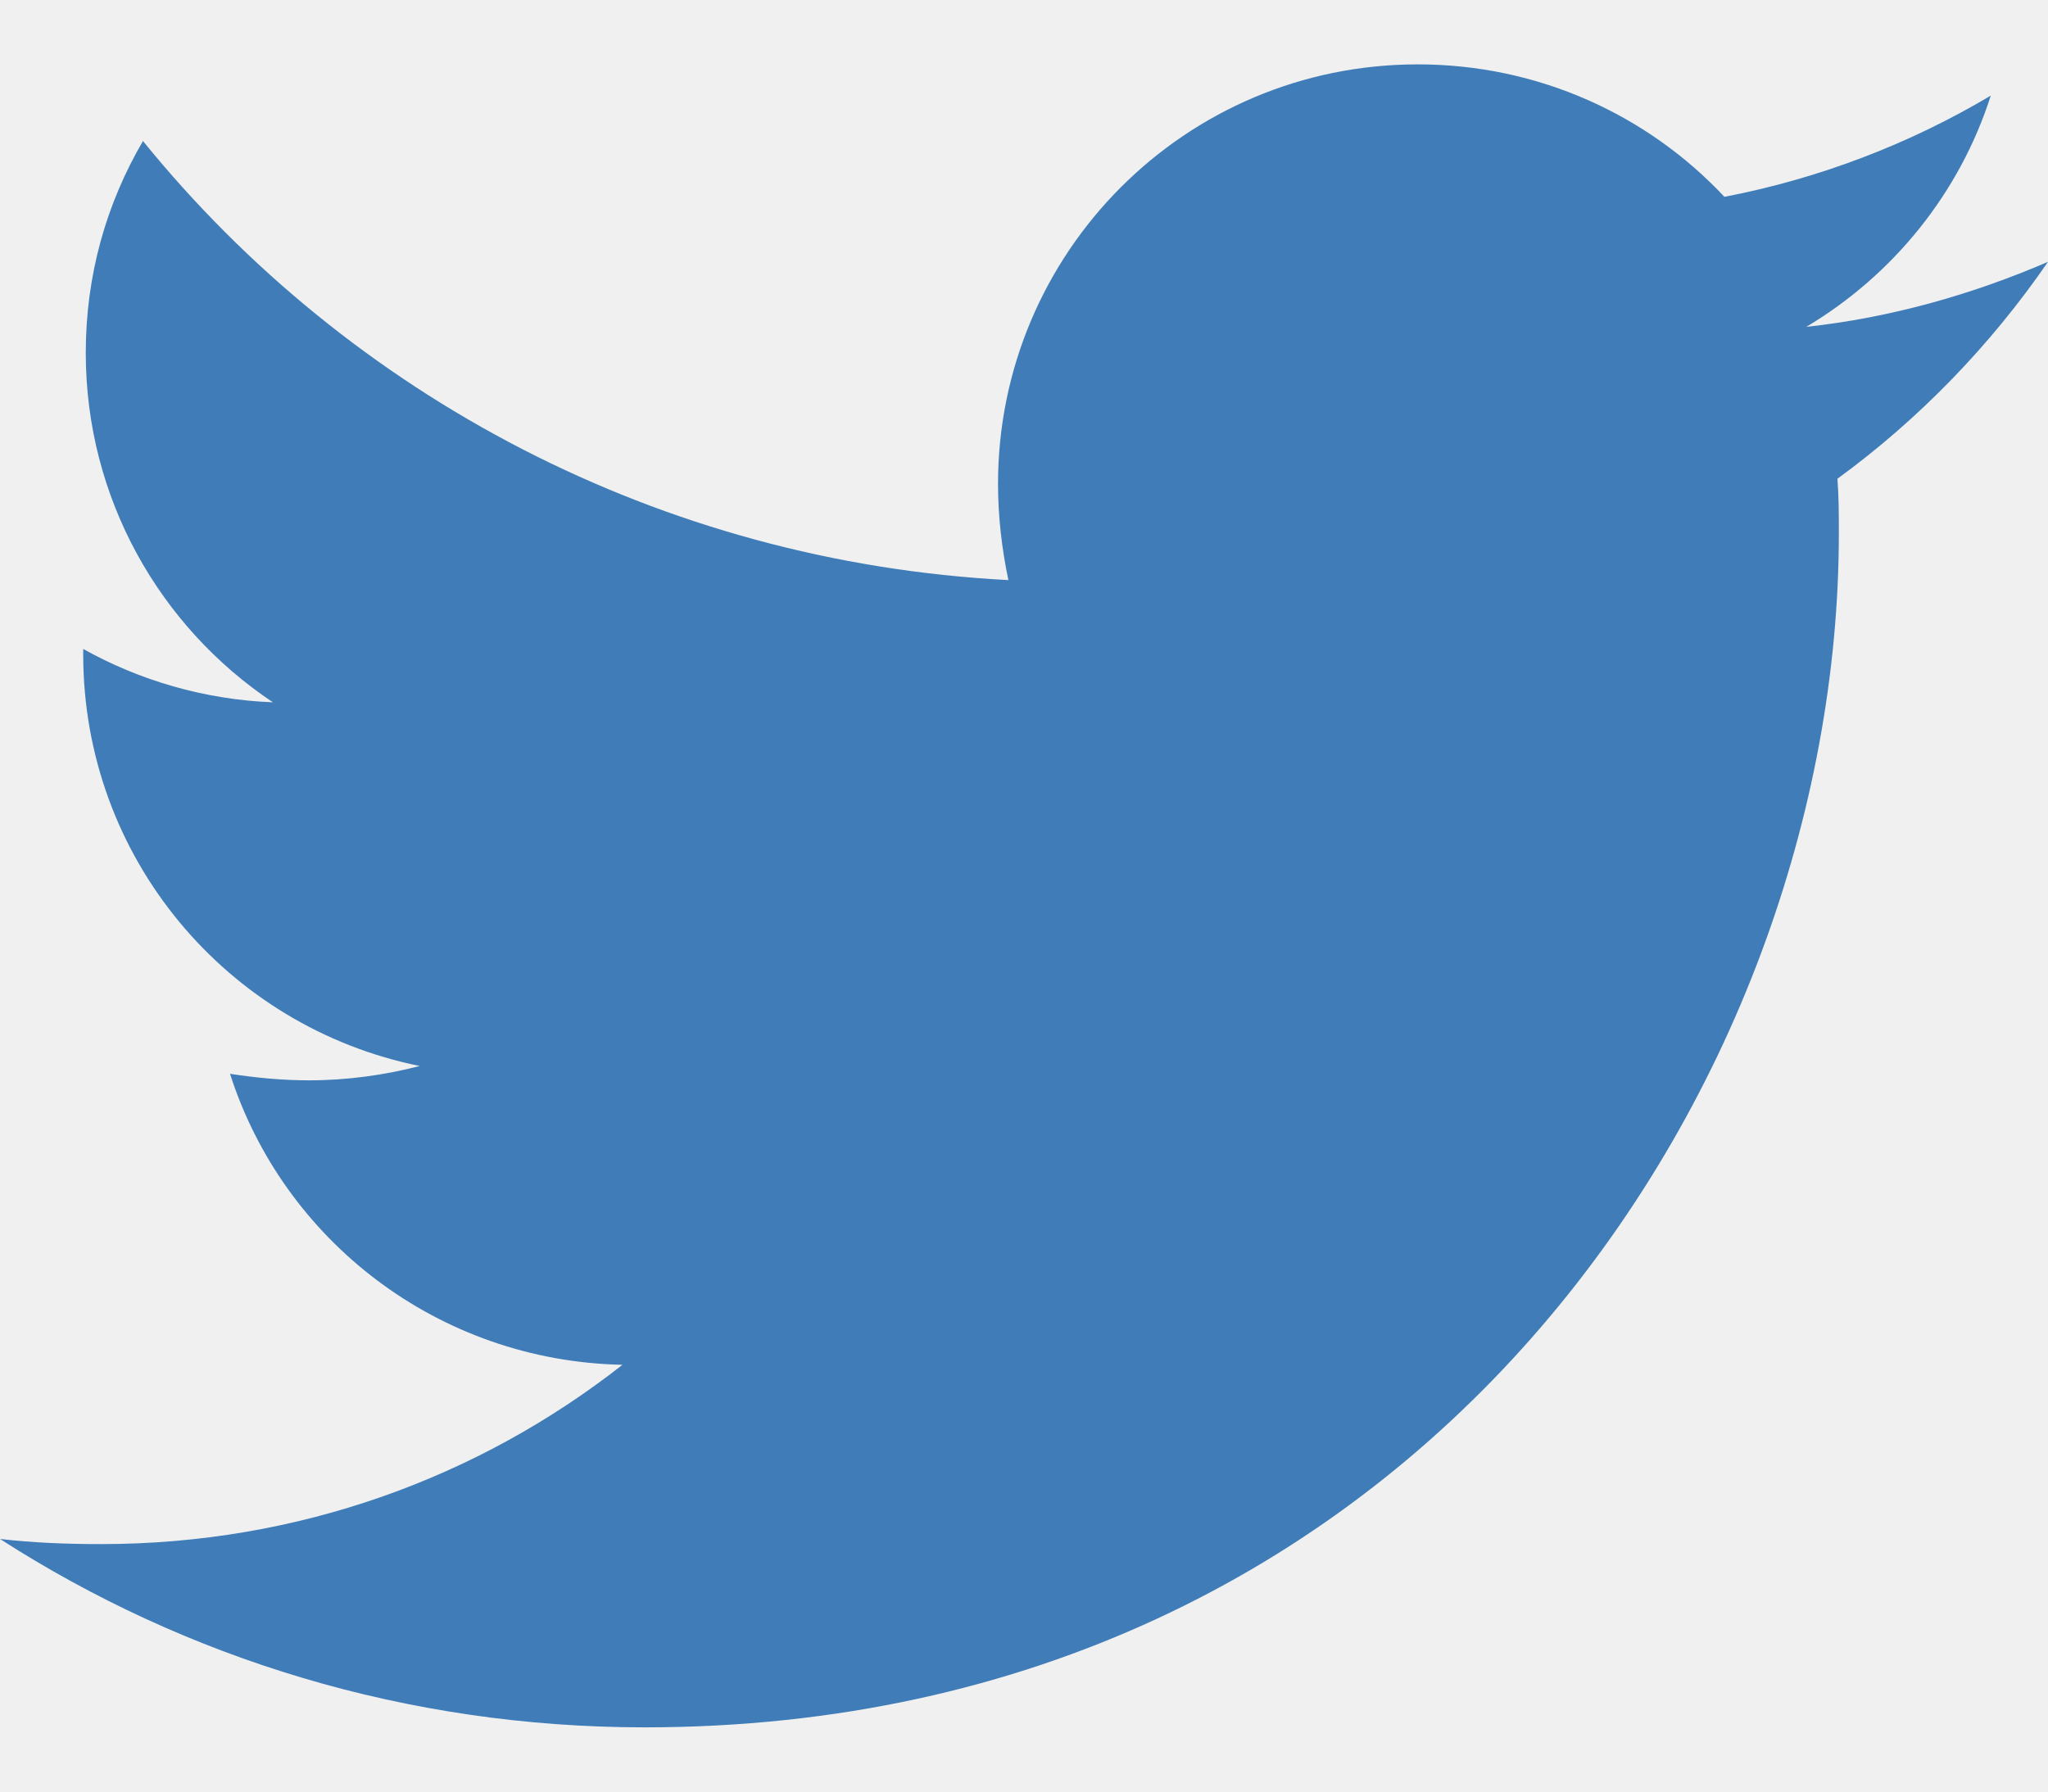
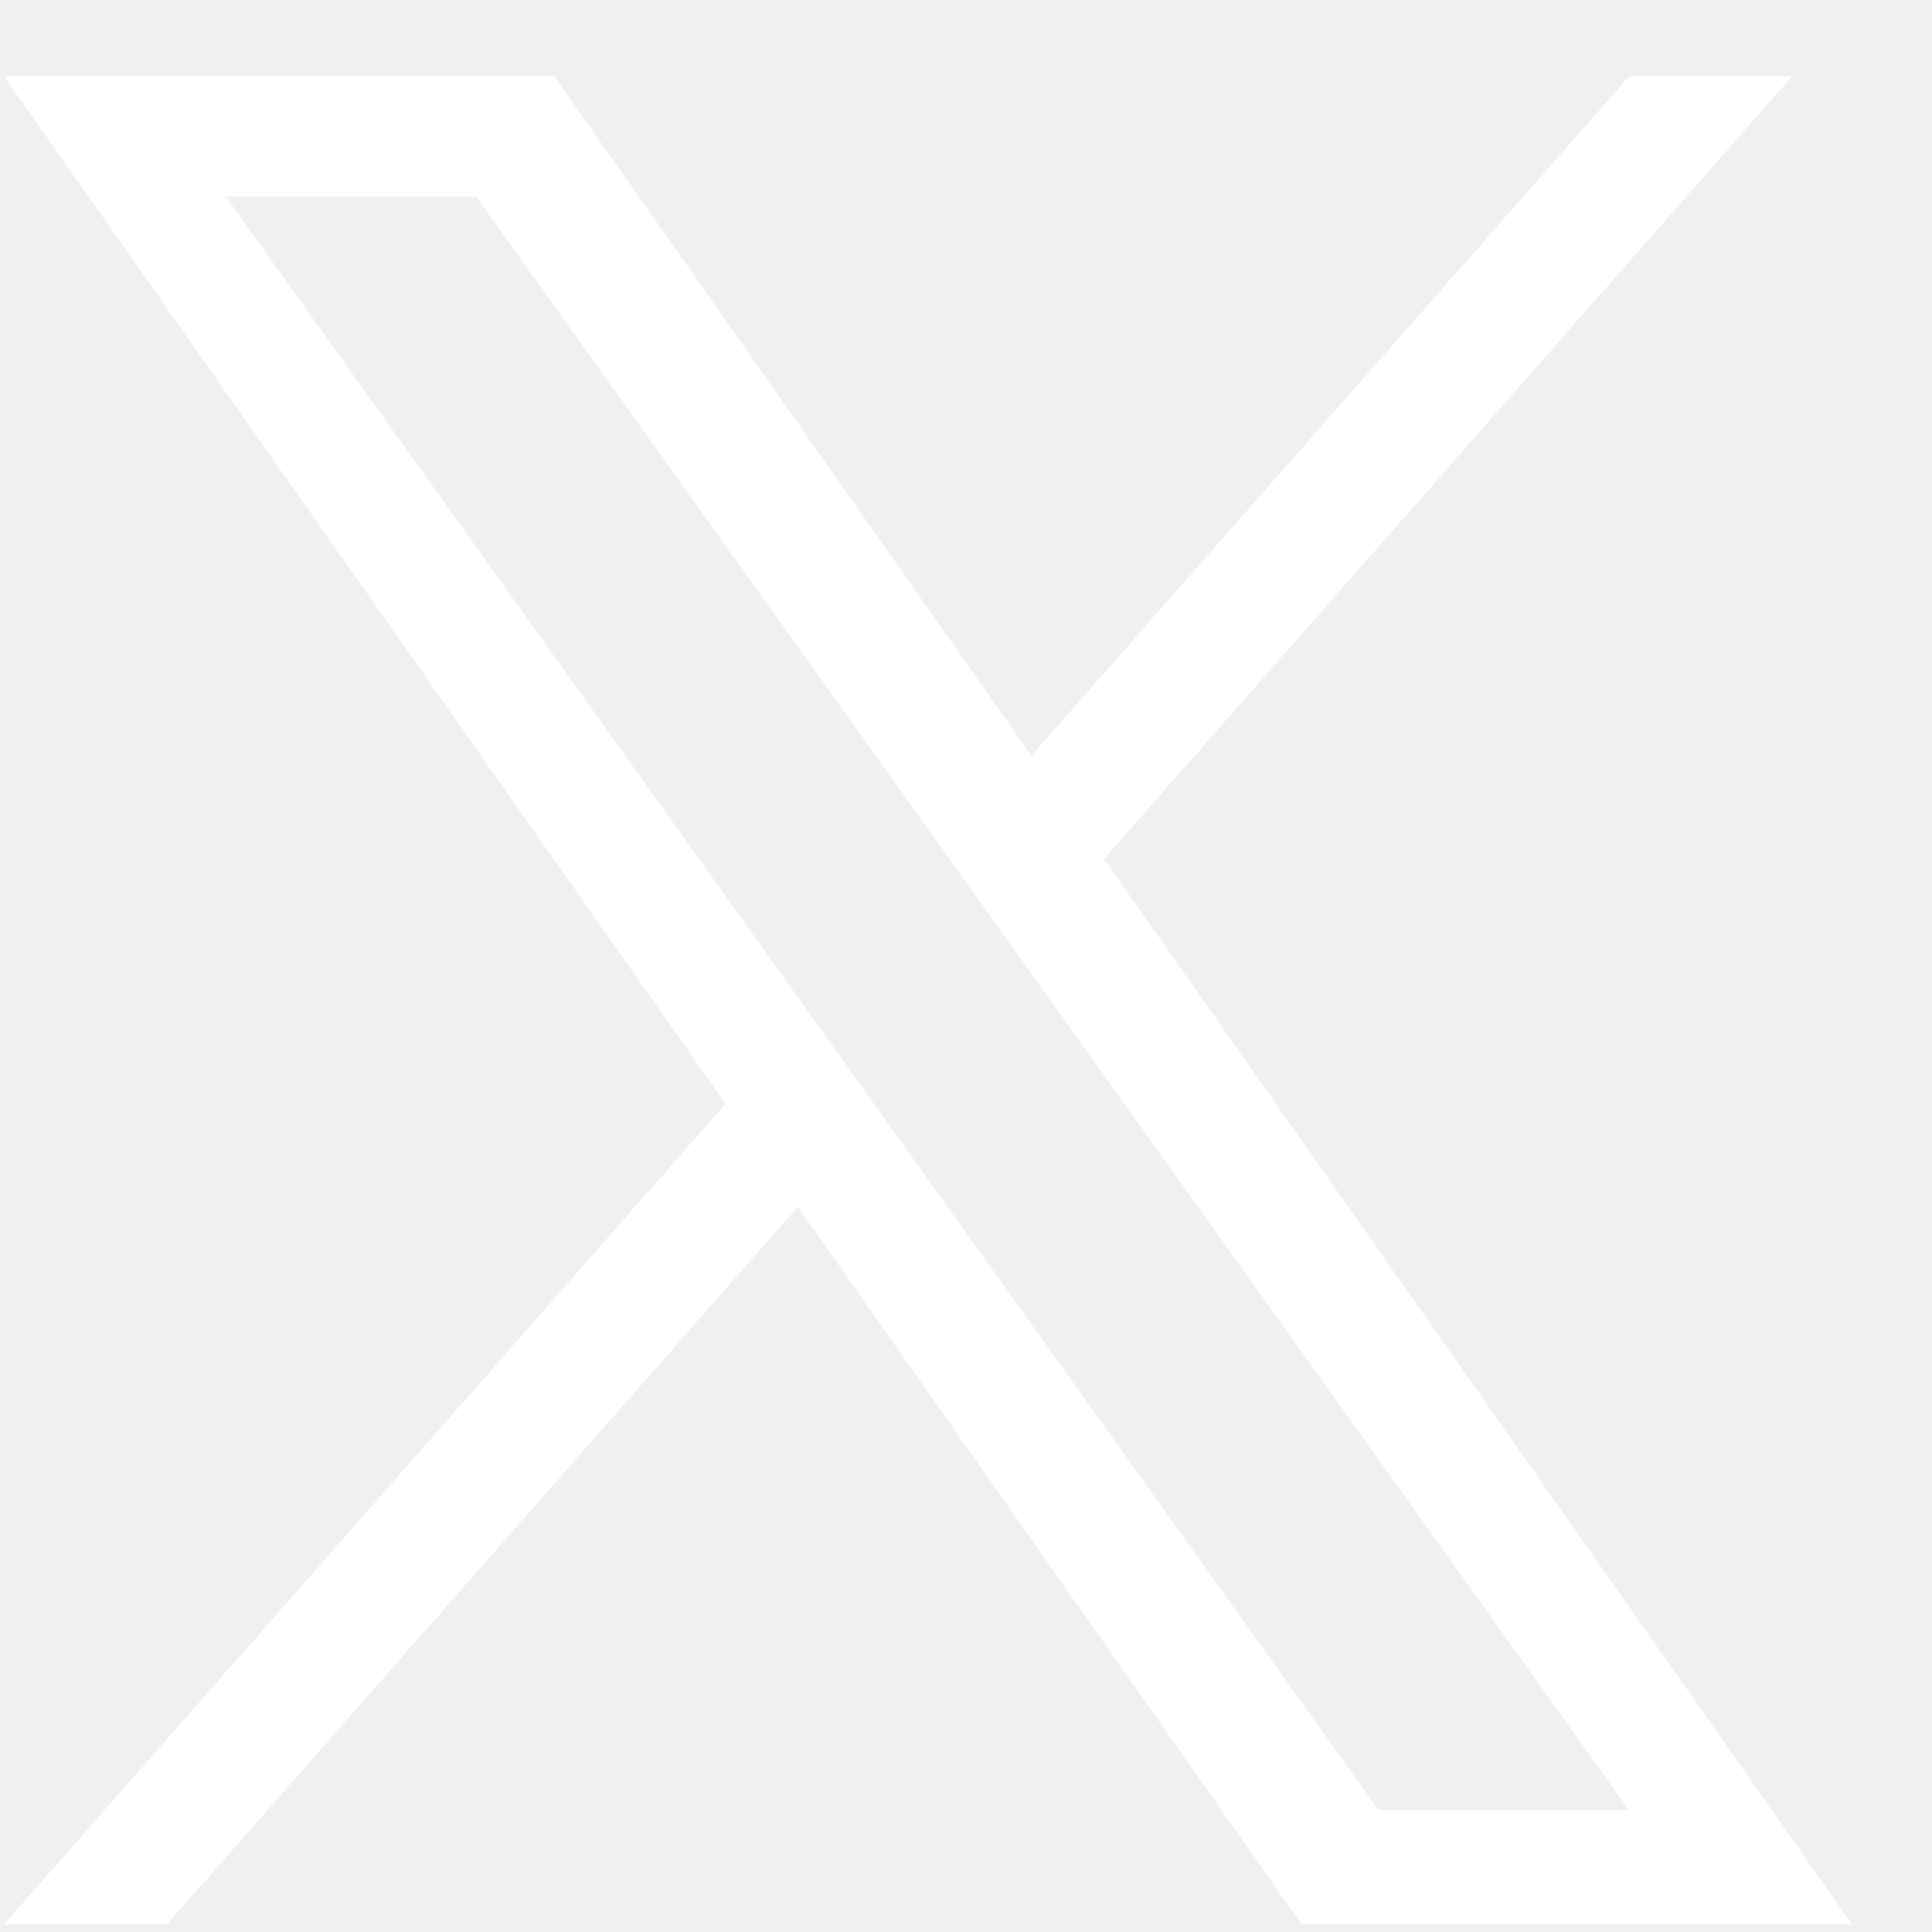
- <svg xmlns="http://www.w3.org/2000/svg" width="16" height="14" viewBox="0 0 16 14" fill="none">
-   <path d="M14.355 3.741C14.366 3.884 14.366 4.026 14.366 4.168C14.366 8.503 11.066 13.498 5.036 13.498C3.178 13.498 1.452 12.96 0 12.026C0.264 12.056 0.518 12.066 0.792 12.066C2.325 12.066 3.736 11.549 4.863 10.665C3.421 10.635 2.213 9.691 1.797 8.391C2 8.422 2.203 8.442 2.416 8.442C2.711 8.442 3.005 8.401 3.279 8.33C1.777 8.026 0.65 6.706 0.65 5.112V5.071C1.086 5.315 1.594 5.467 2.132 5.488C1.249 4.899 0.67 3.894 0.67 2.757C0.67 2.148 0.832 1.589 1.117 1.102C2.731 3.092 5.157 4.391 7.878 4.533C7.827 4.29 7.797 4.036 7.797 3.782C7.797 1.975 9.259 0.503 11.076 0.503C12.02 0.503 12.873 0.899 13.472 1.538C14.213 1.396 14.924 1.122 15.553 0.747C15.31 1.508 14.792 2.148 14.112 2.554C14.771 2.483 15.411 2.3 16 2.046C15.553 2.696 14.995 3.274 14.355 3.741Z" fill="#407db8" />
+ <svg xmlns="http://www.w3.org/2000/svg" width="23" height="23" viewBox="0 0 23 23" fill="none">
+   <path d="M13.143 10.226L21.334 0.909H19.394L12.278 8.997L6.599 0.909H0.048L8.637 13.14L0.048 22.909H1.988L9.498 14.366L15.496 22.909H22.048M2.689 2.341H5.67L19.392 21.548H16.411" fill="white" />
</svg>
